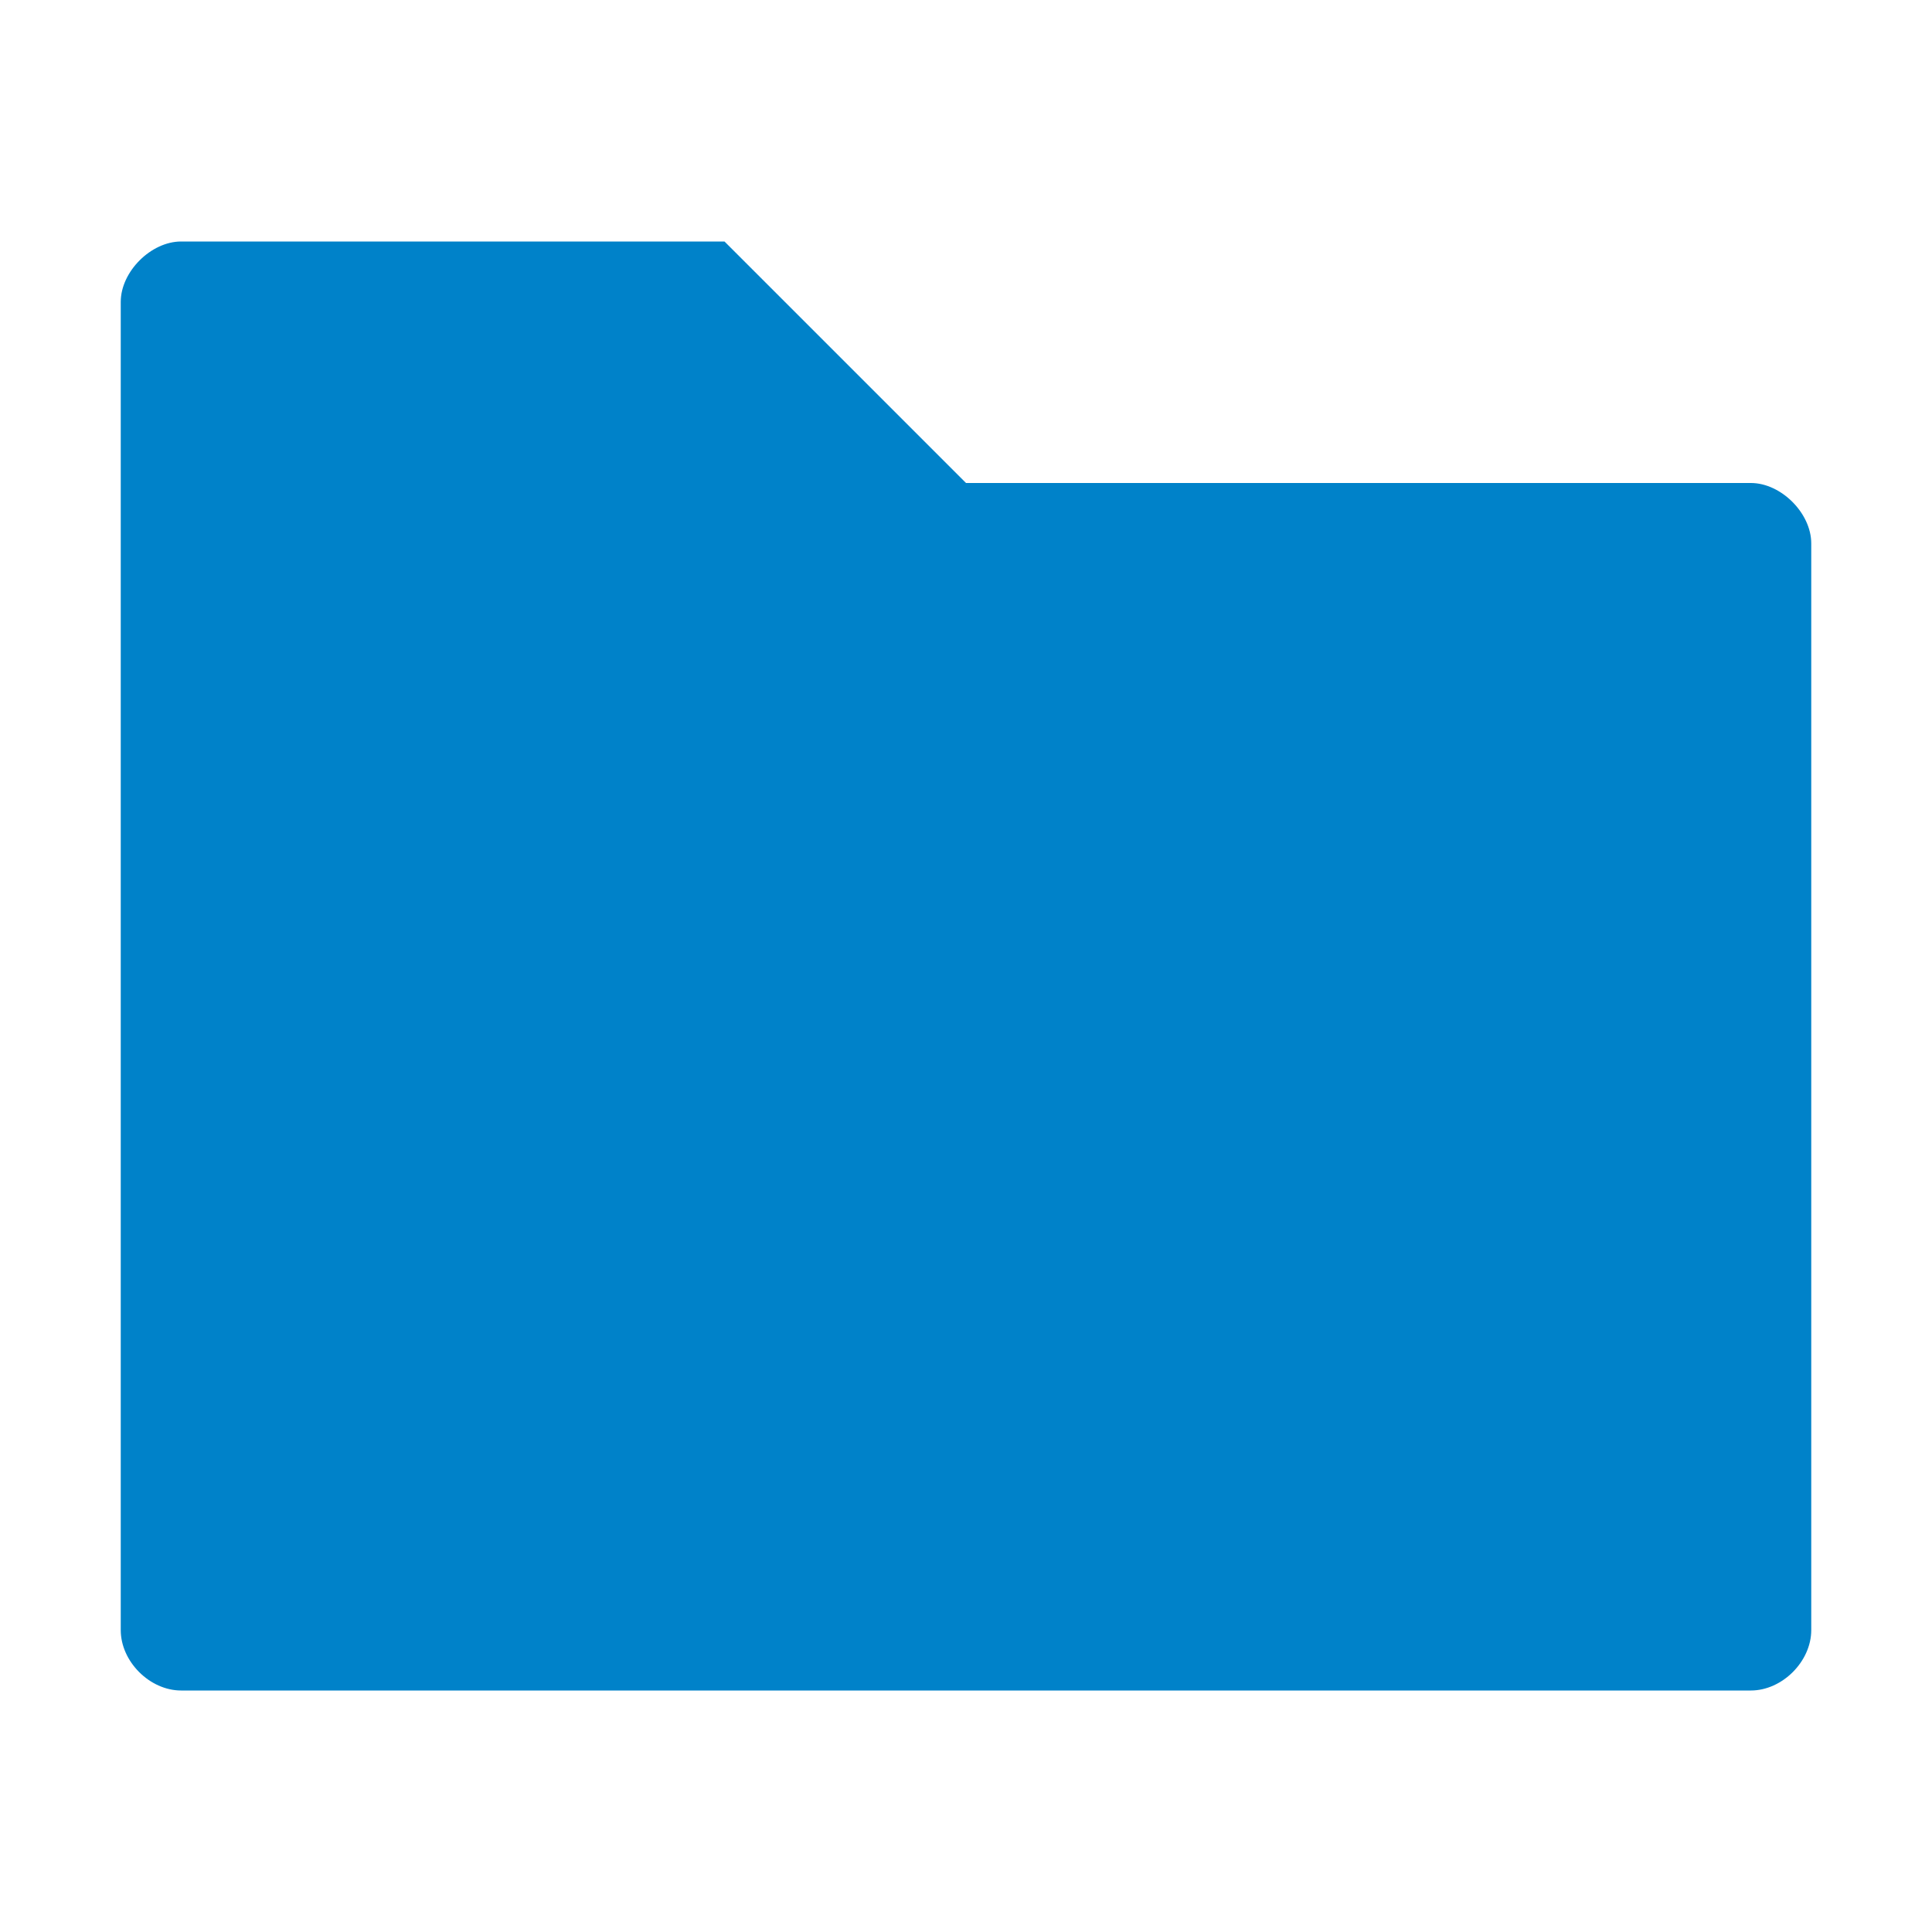
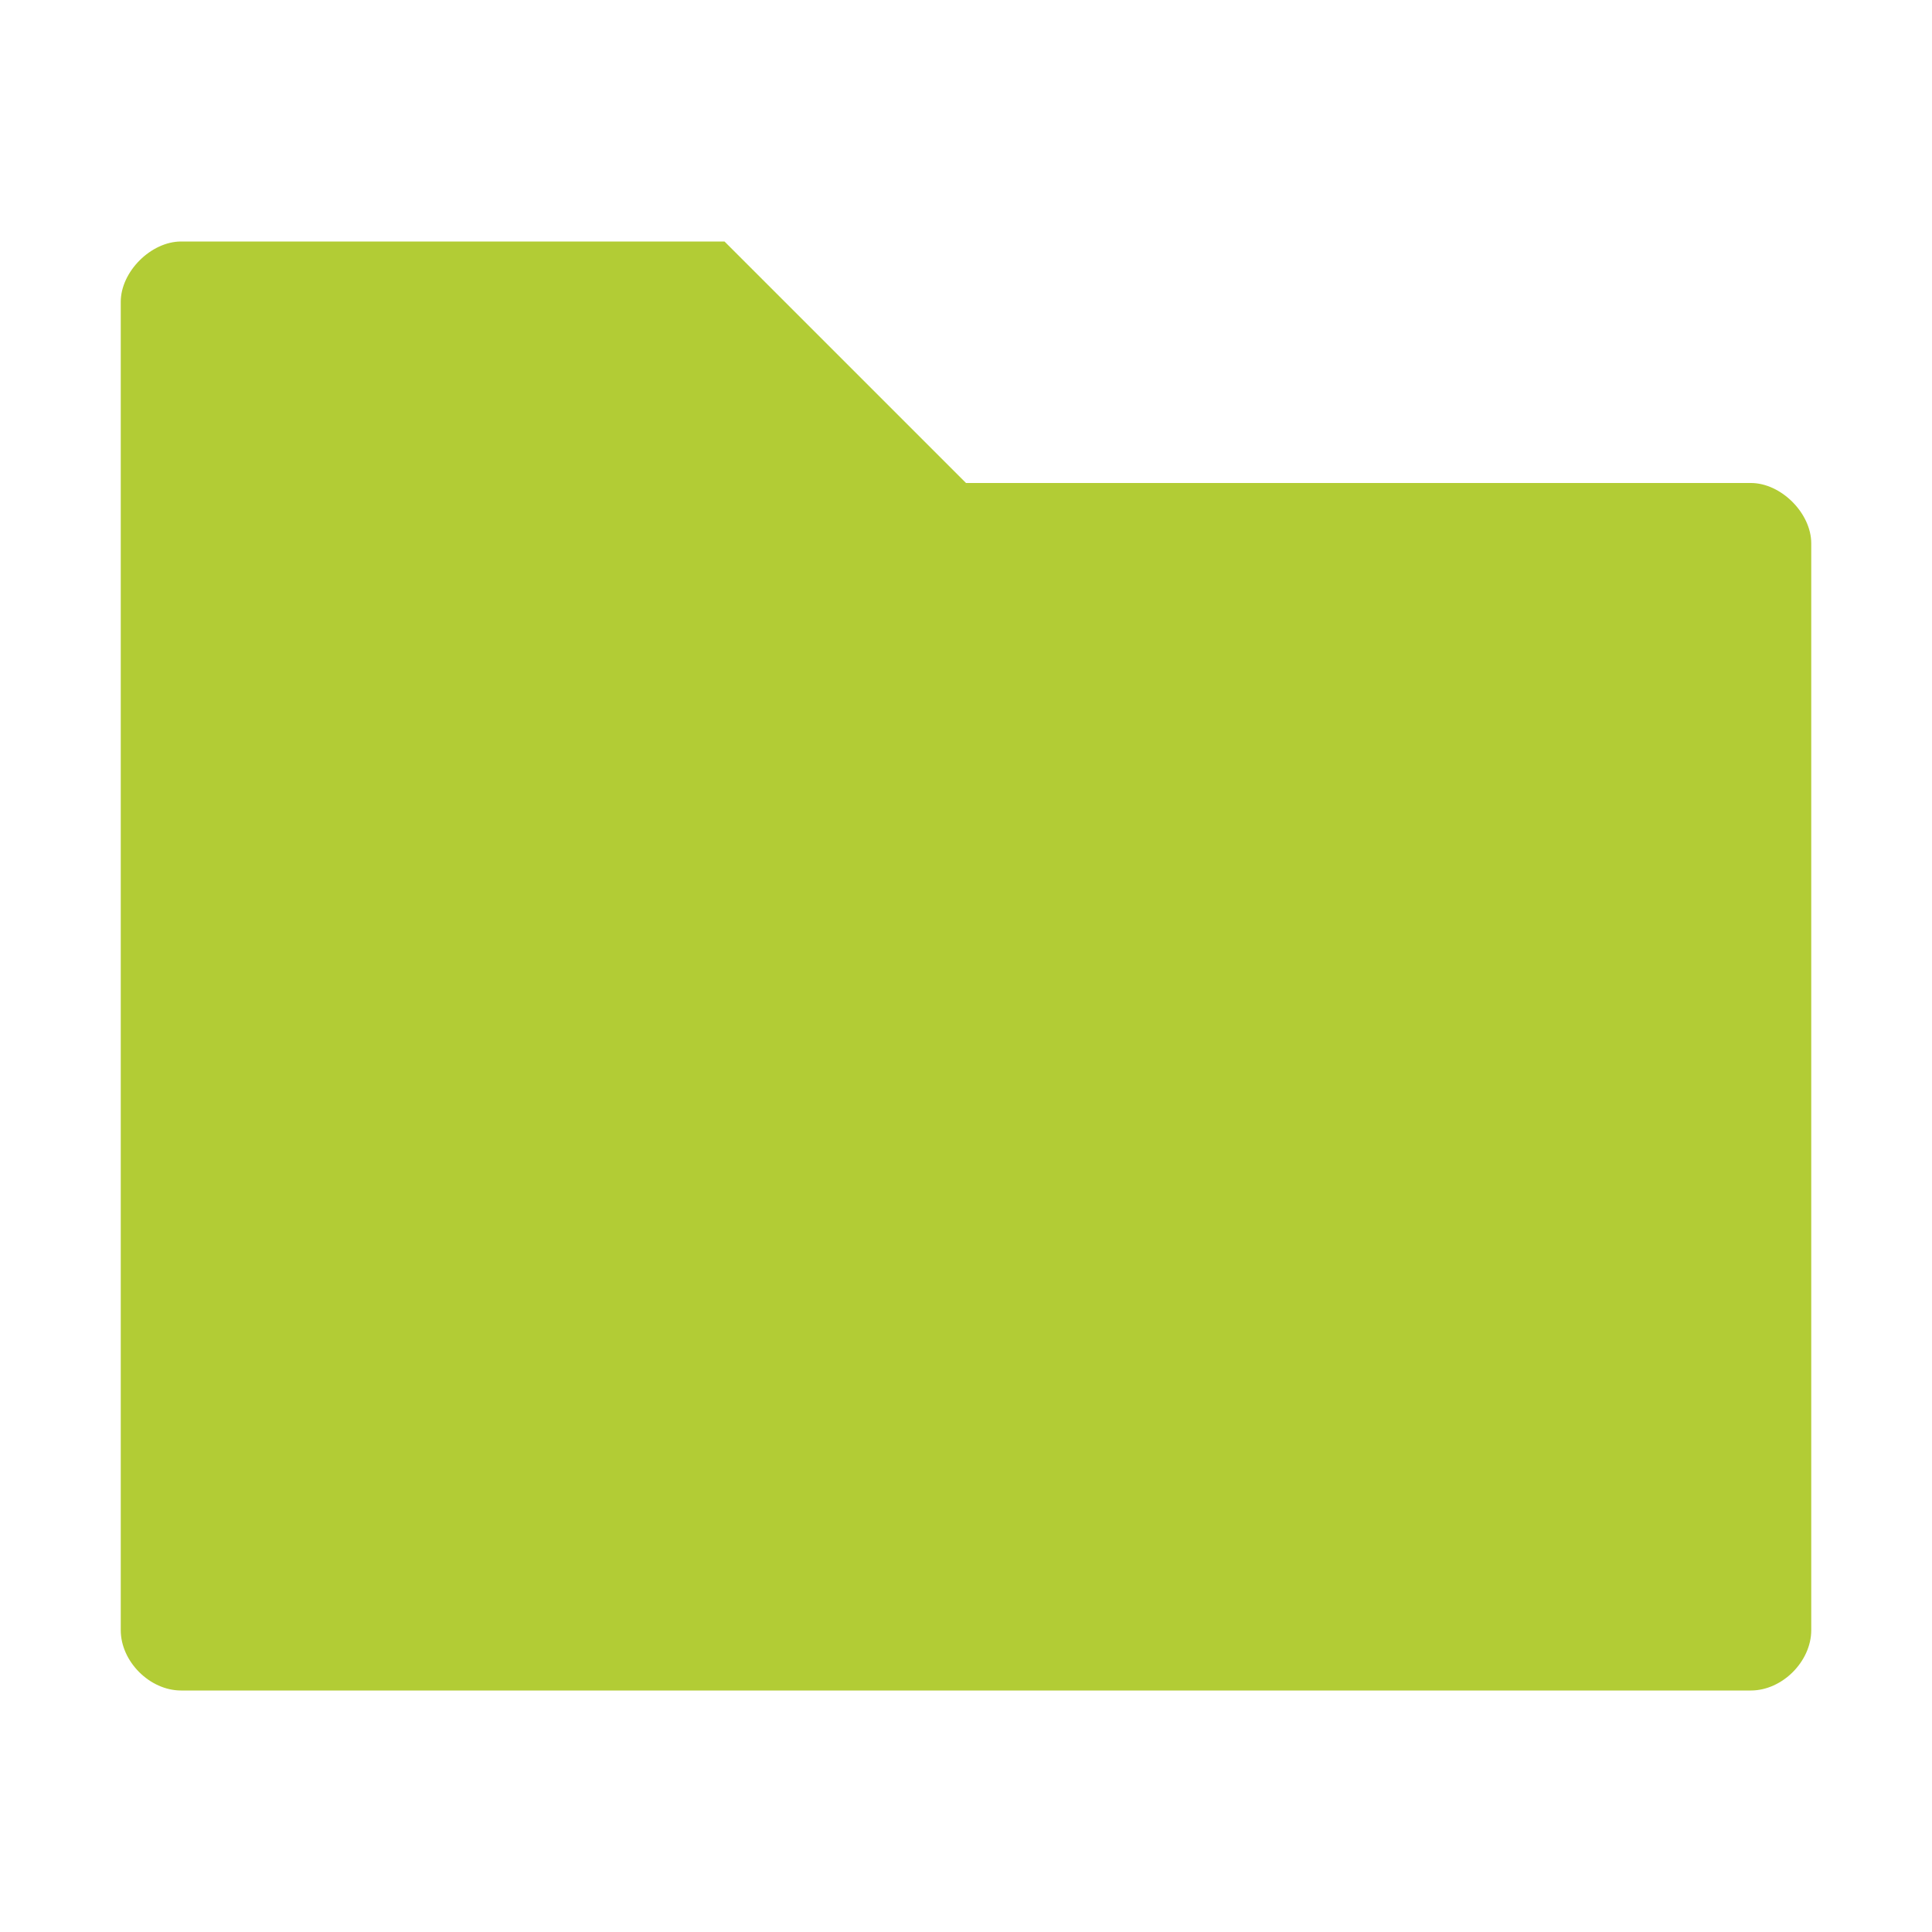
- <svg xmlns="http://www.w3.org/2000/svg" height="32" viewBox="0 0 32 32" width="32" version="1.1">
-   <path fill="#0082c9" d="m3 4c-0.5 0-1 0.5-1 1v22c0 0.52 0.48 1 1 1h26c0.52 0 1-0.482 1-1v-18c0-0.5-0.5-1-1-1h-13l-4-4z" />
+ <svg xmlns="http://www.w3.org/2000/svg" height="32" viewBox="0 0 32 32" width="32" version="1.1" id="svg4">
+   <defs id="defs8" />
+   <path fill="#0082c9" d="m3 4c-0.5 0-1 0.5-1 1v22c0 0.52 0.48 1 1 1h26c0.52 0 1-0.482 1-1v-18c0-0.5-0.5-1-1-1h-13l-4-4z" id="path2" style="fill:#b2cc35;fill-opacity:1" />
</svg>
